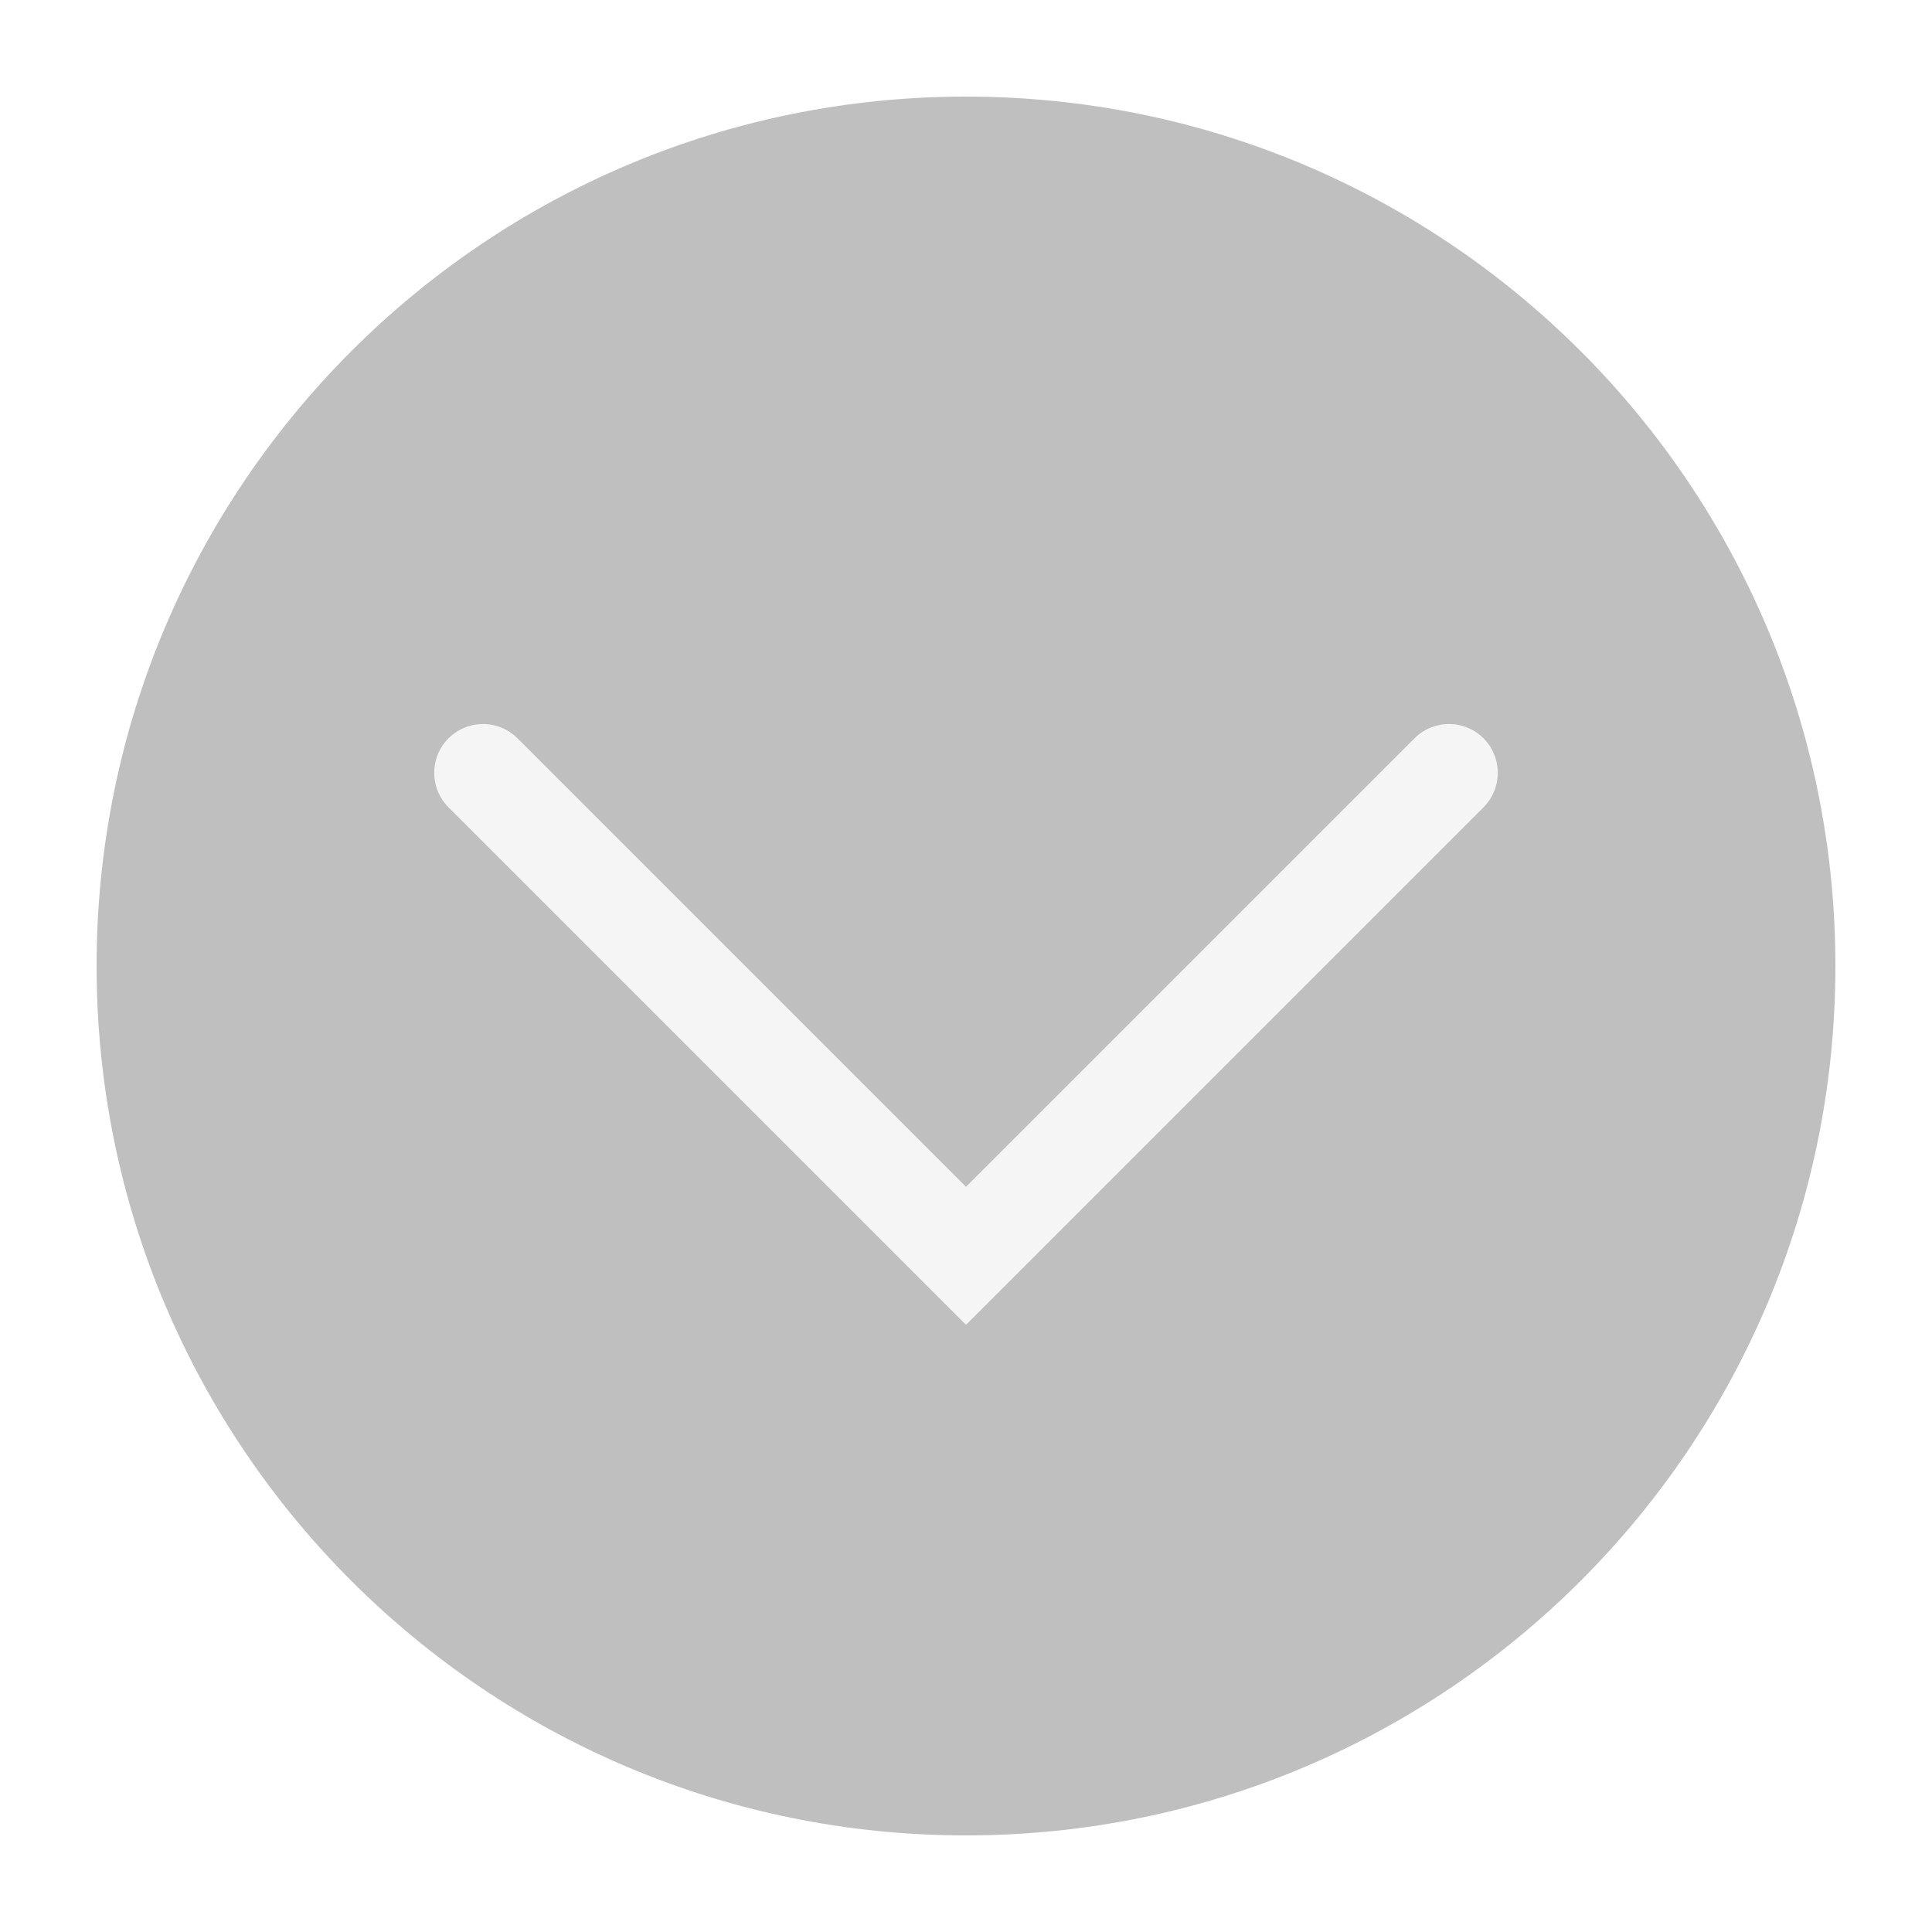
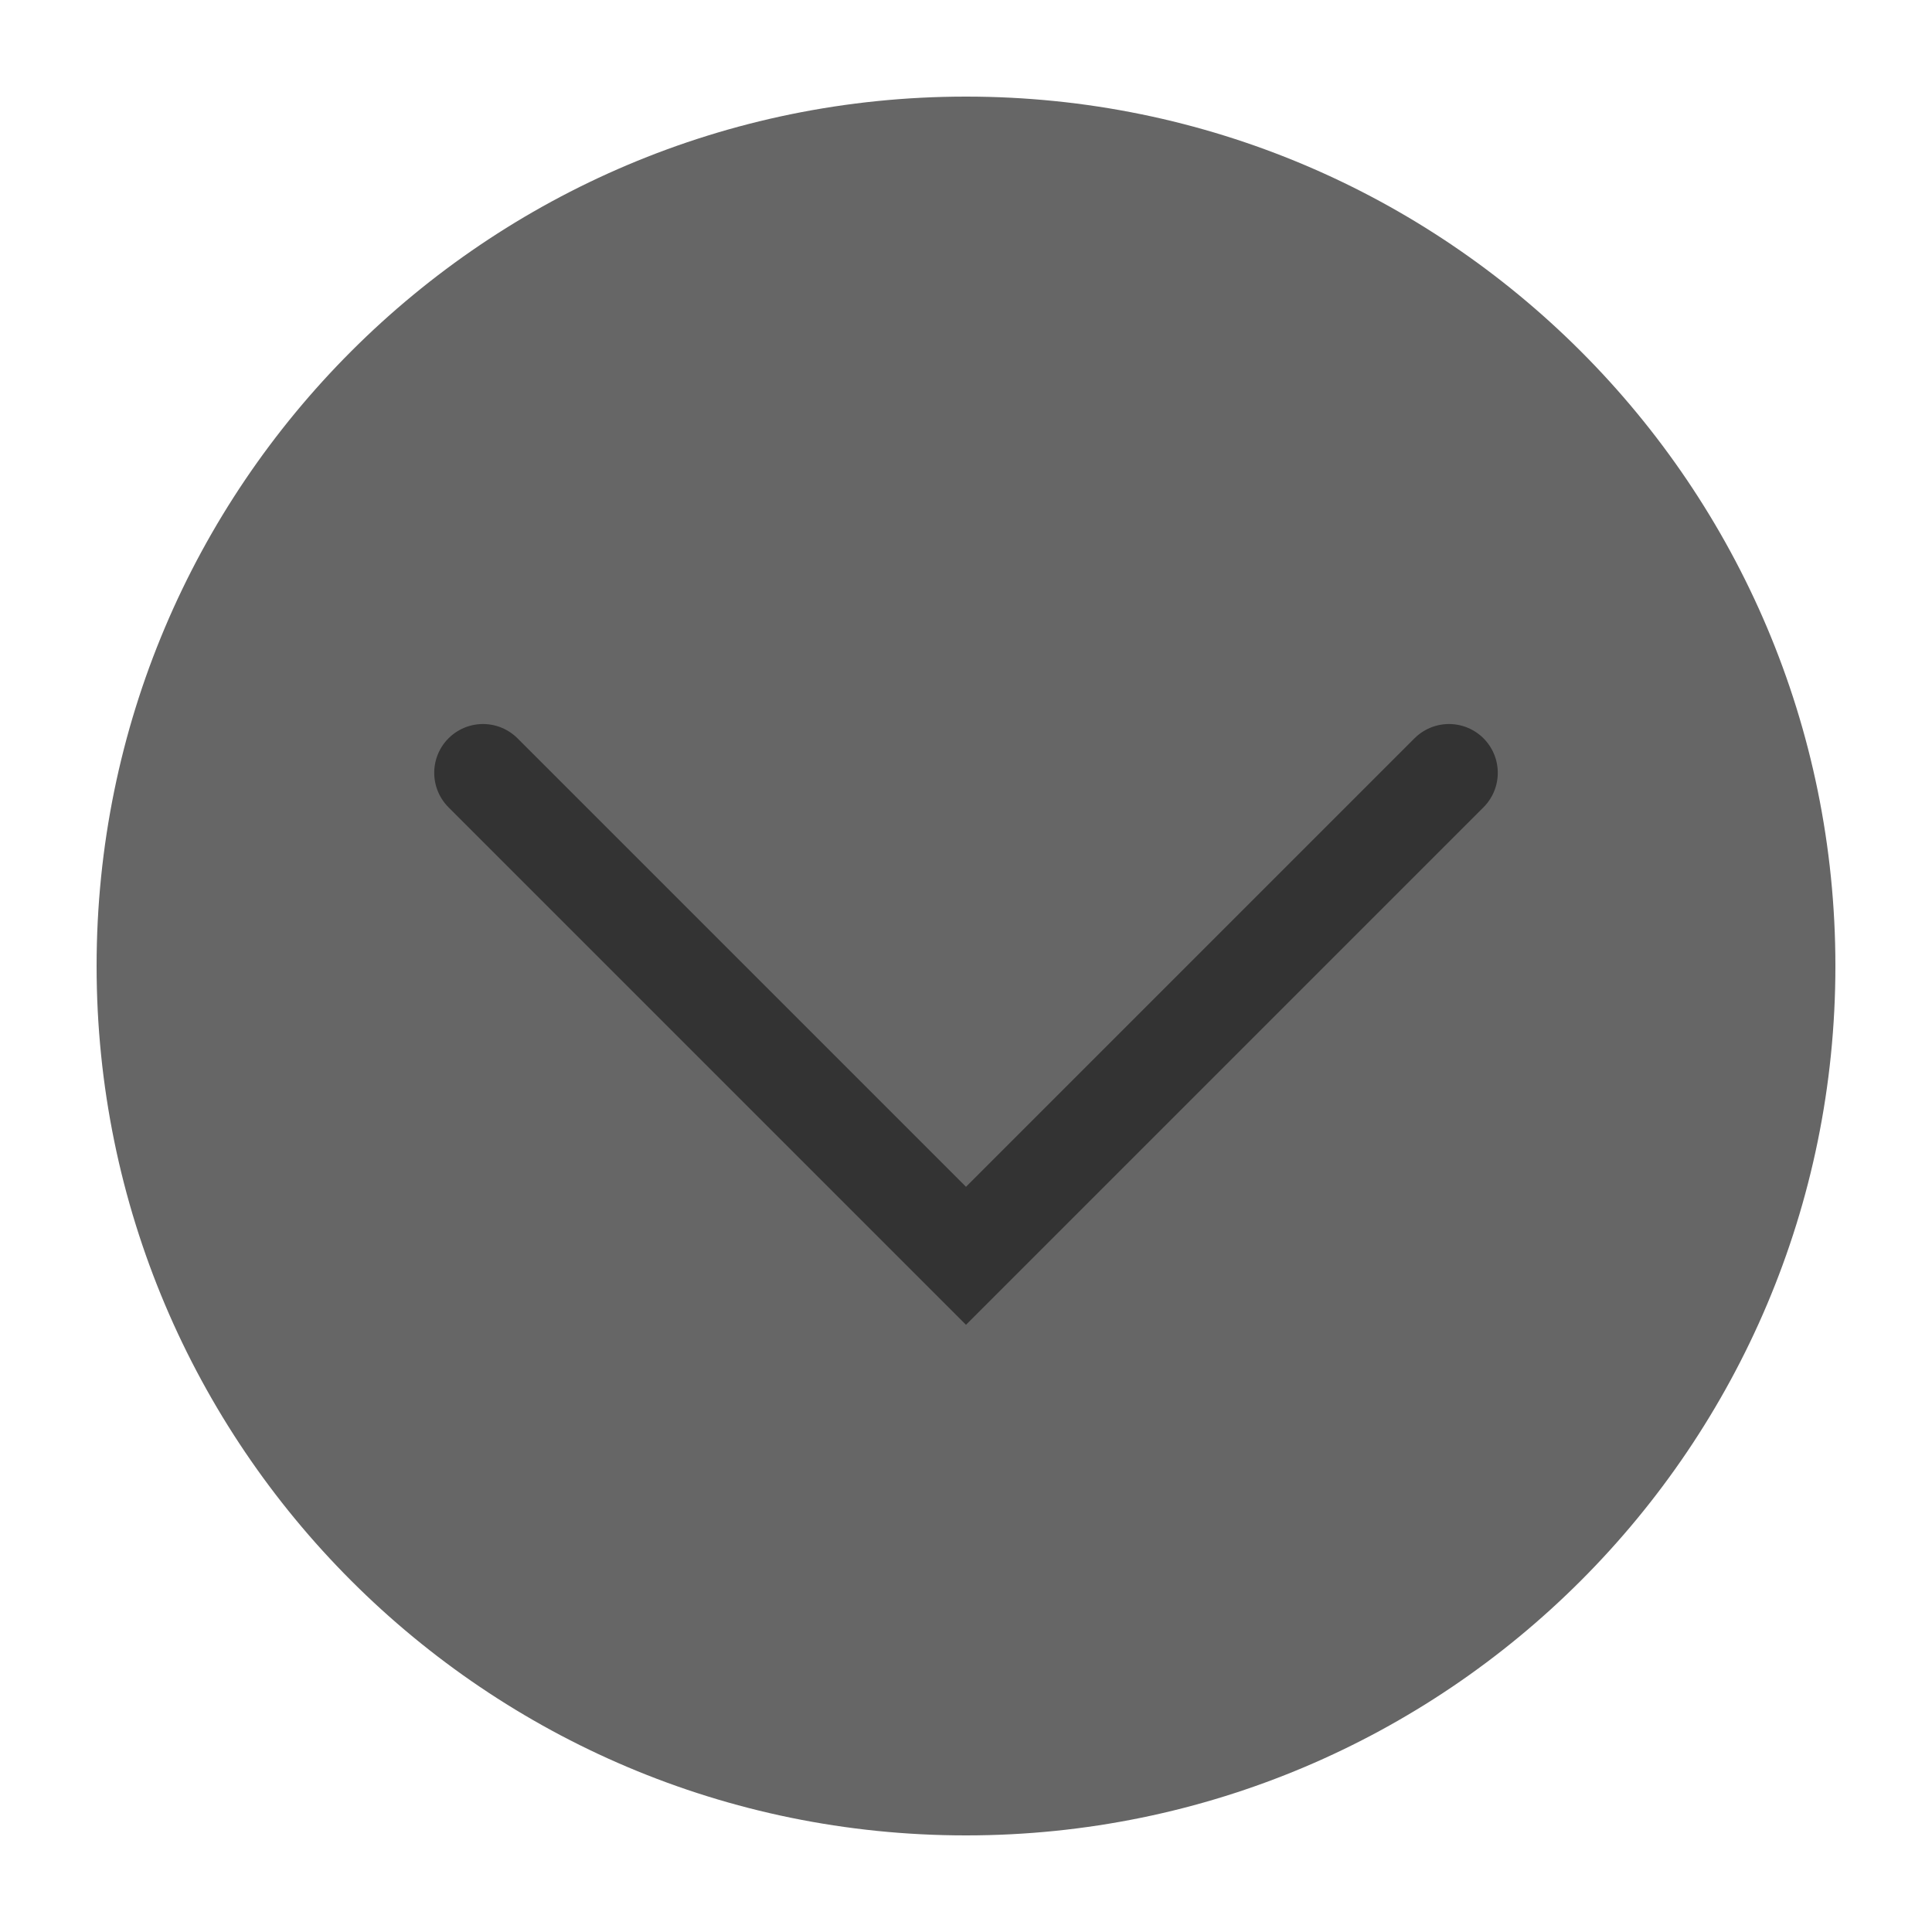
<svg xmlns="http://www.w3.org/2000/svg" viewBox="0 0 50 50" version="1.2" baseProfile="tiny">
  <defs>
</defs>
  <g fill="none" stroke="black" stroke-width="1" fill-rule="evenodd" stroke-linecap="square" stroke-linejoin="bevel">
-     <g fill="#bfbfbf" fill-opacity="1" stroke="none" transform="matrix(2.5,0,0,2.5,2.5,2.5)" font-family="Segoe UI" font-size="12.5" font-weight="400" font-style="normal">
+     <g fill="#666666" fill-opacity="1" stroke="none" transform="matrix(2.5,0,0,2.5,2.5,2.5)" font-family="Segoe UI" font-size="12.5" font-weight="400" font-style="normal">
      <circle cx="9" cy="9" r="9" />
    </g>
-     <g fill="none" stroke="#f5f5f5" stroke-opacity="1" stroke-width="1.01" stroke-linecap="round" stroke-linejoin="miter" stroke-miterlimit="2" transform="matrix(2.5,0,0,2.5,2.5,2.5)" font-family="Segoe UI" font-size="12.5" font-weight="400" font-style="normal">
+     <g fill="none" stroke="#333333" stroke-opacity="1" stroke-width="1.01" stroke-linecap="round" stroke-linejoin="miter" stroke-miterlimit="2" transform="matrix(2.5,0,0,2.5,2.5,2.5)" font-family="Segoe UI" font-size="12.5" font-weight="400" font-style="normal">
      <polyline fill="none" vector-effect="none" points="4,7 9,12 14,7 " />
    </g>
    <g fill="none" stroke="#000000" stroke-opacity="1" stroke-width="1" stroke-linecap="square" stroke-linejoin="bevel" transform="matrix(1,0,0,1,0,0)" font-family="Segoe UI" font-size="12.5" font-weight="400" font-style="normal">
</g>
  </g>
</svg>
